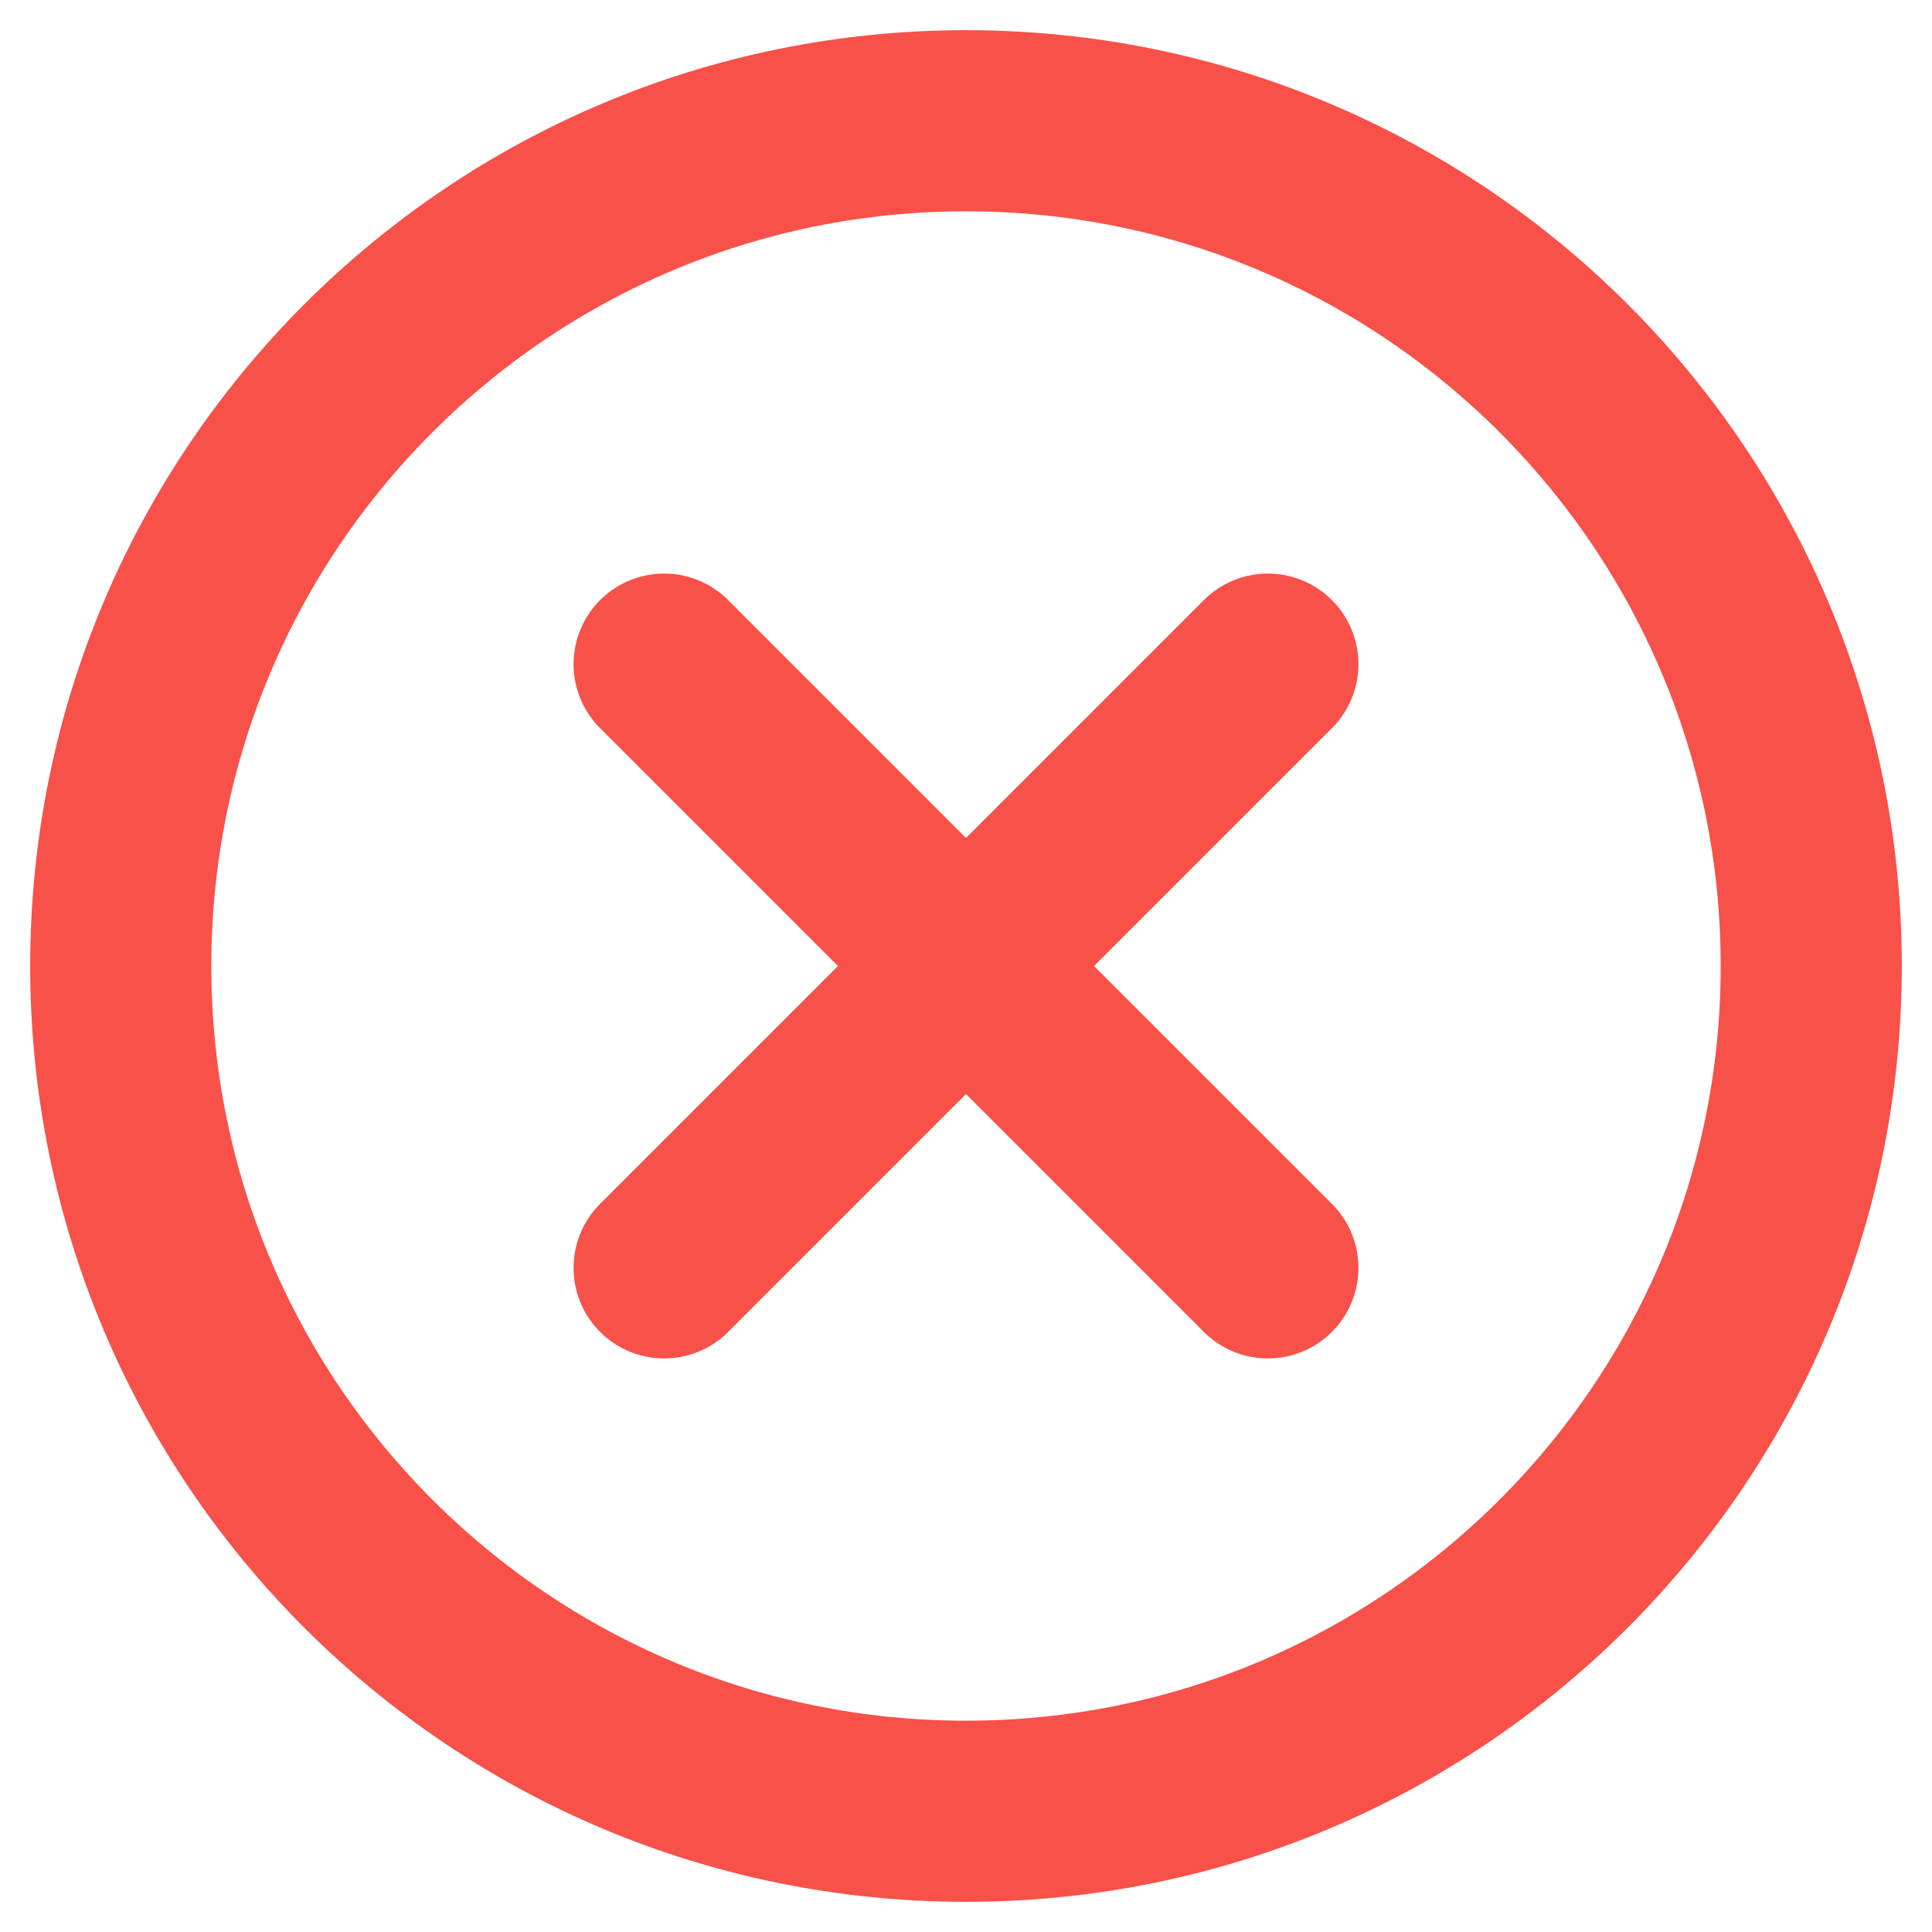
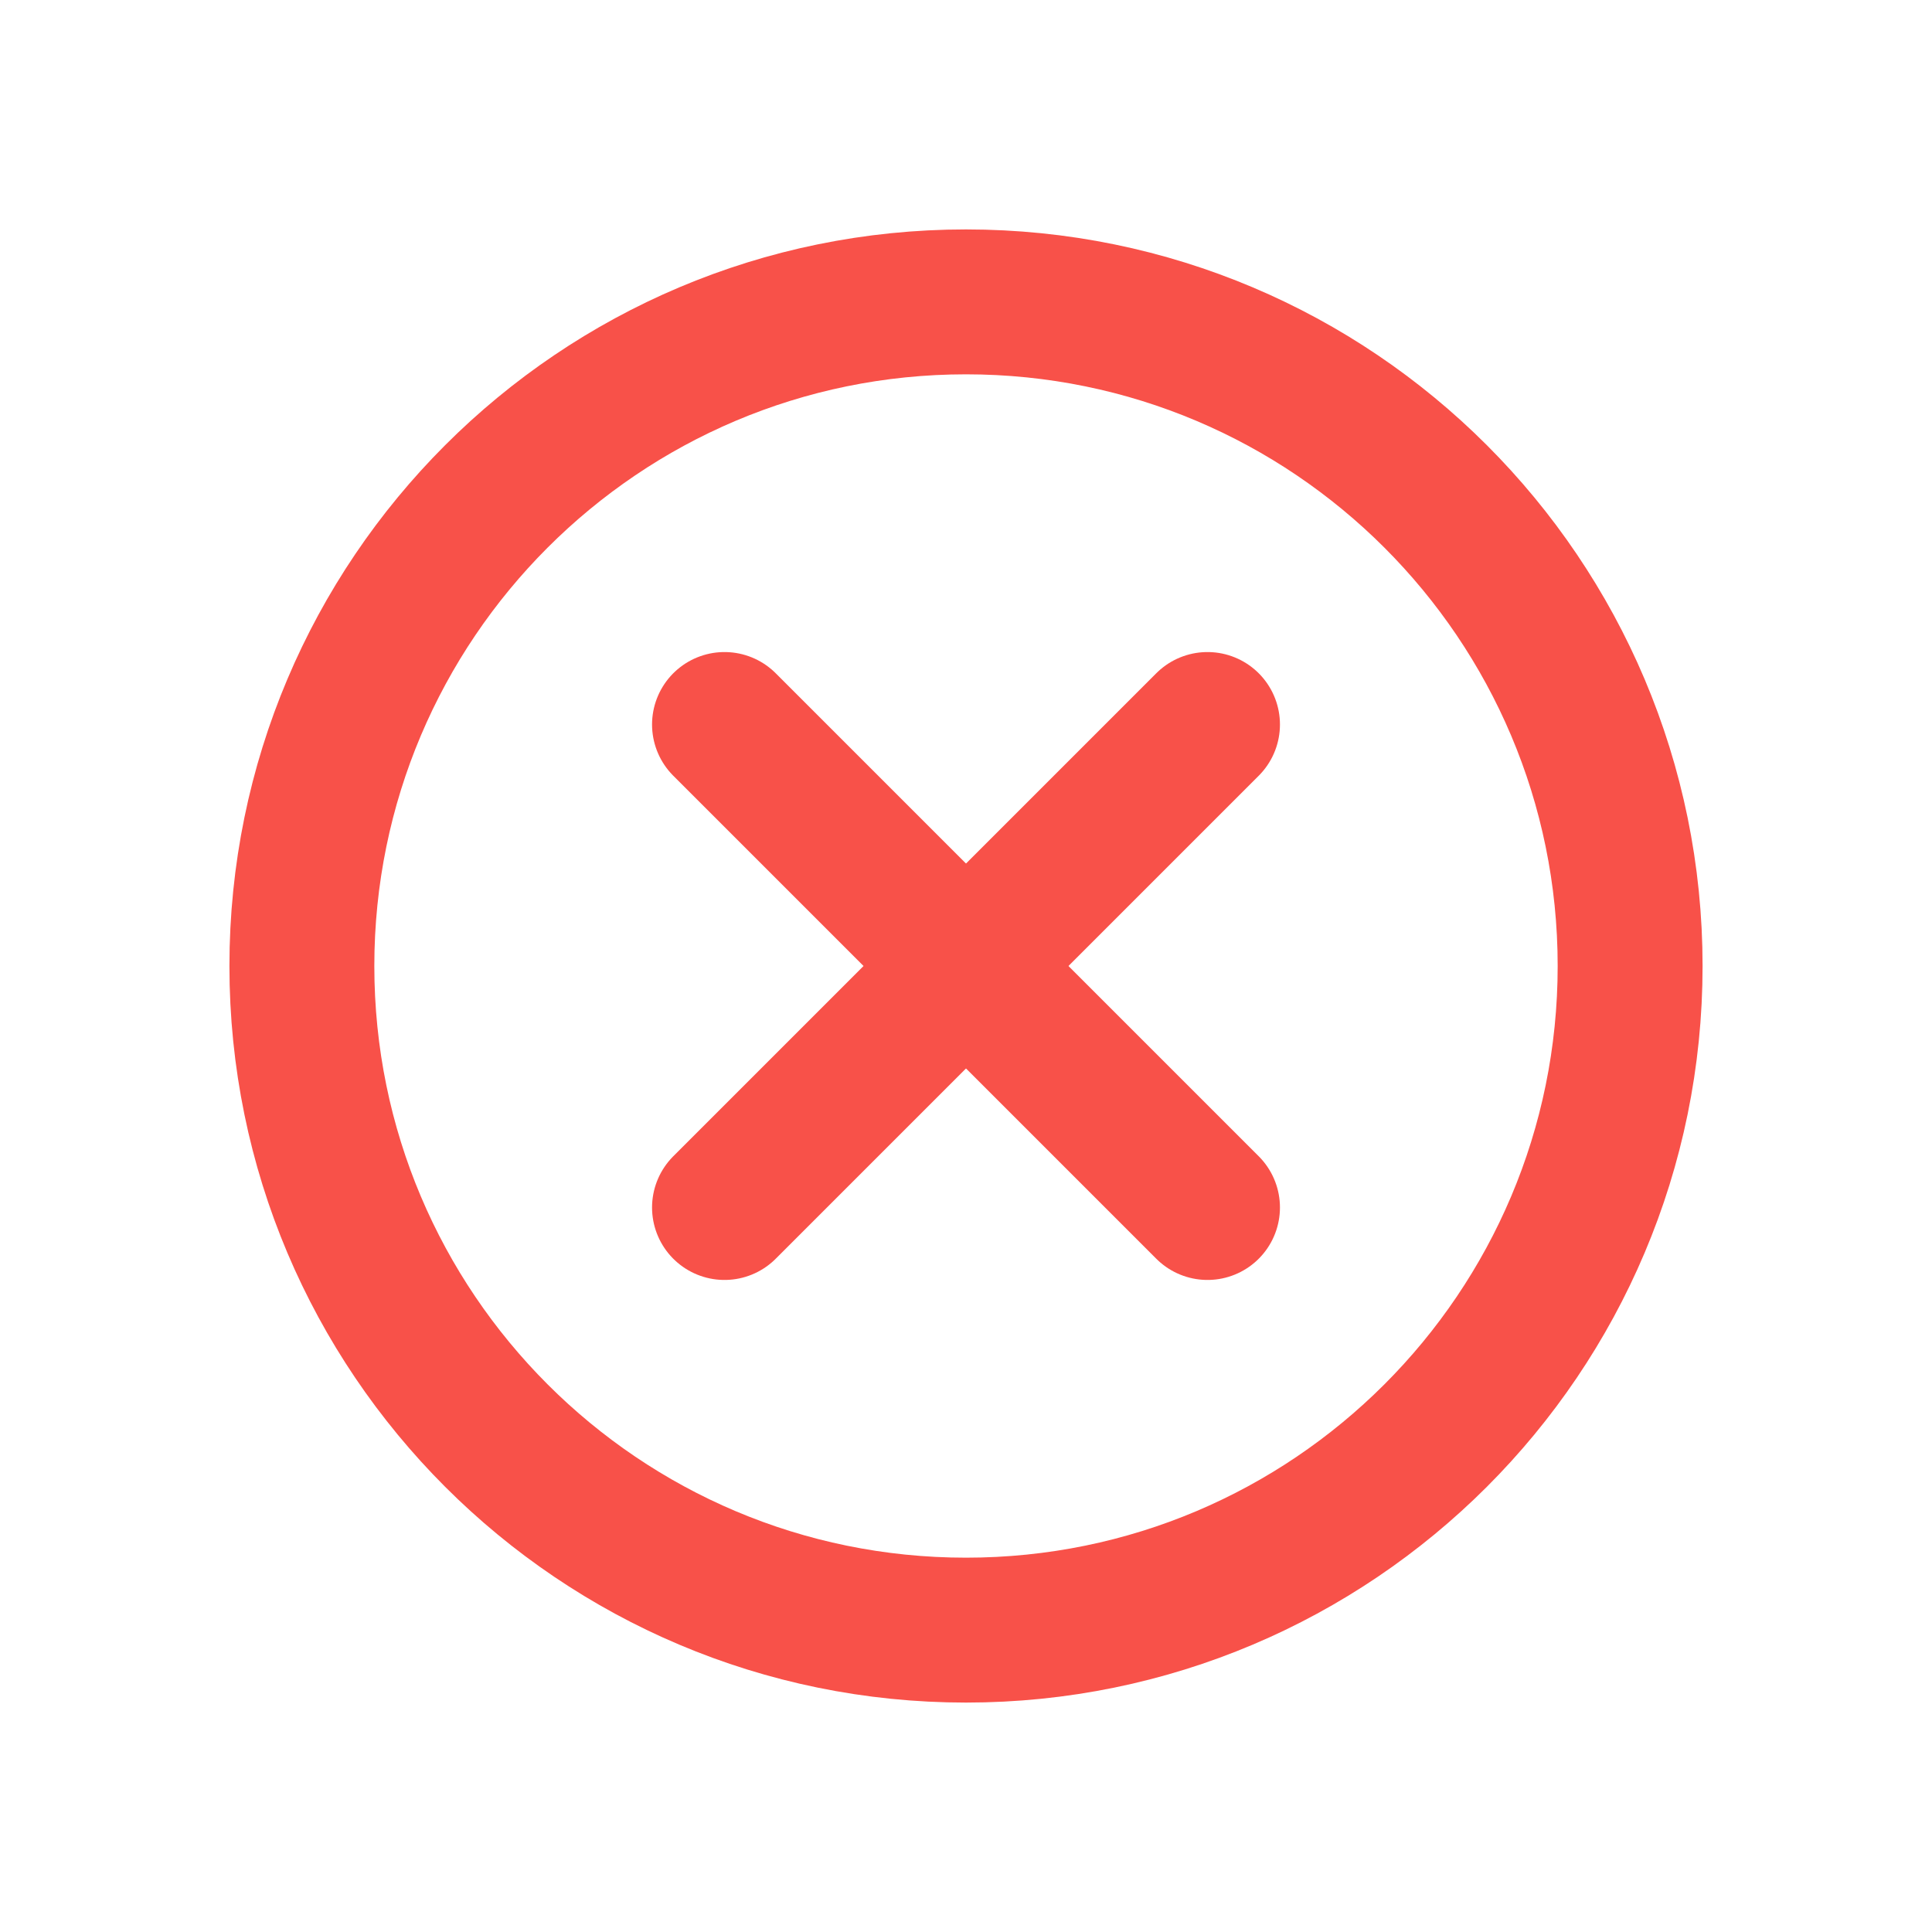
<svg xmlns="http://www.w3.org/2000/svg" viewBox="0 0 16 16">
-   <circle cx="8" cy="8" r="7" fill="none" stroke="#f85149" stroke-width="1.5" />
-   <line x1="5.5" y1="5.5" x2="10.5" y2="10.5" stroke="#f85149" stroke-width="1.5" stroke-linecap="round" />
-   <line x1="10.5" y1="5.5" x2="5.5" y2="10.5" stroke="#f85149" stroke-width="1.5" stroke-linecap="round" />
+   <circle cx="8" cy="8" r="5.5" fill="none" stroke="#f85149" stroke-width="1.2" />
+   <line x1="6" y1="6" x2="10" y2="10" stroke="#f85149" stroke-width="1.2" stroke-linecap="round" />
+   <line x1="10" y1="6" x2="6" y2="10" stroke="#f85149" stroke-width="1.2" stroke-linecap="round" />
</svg>
